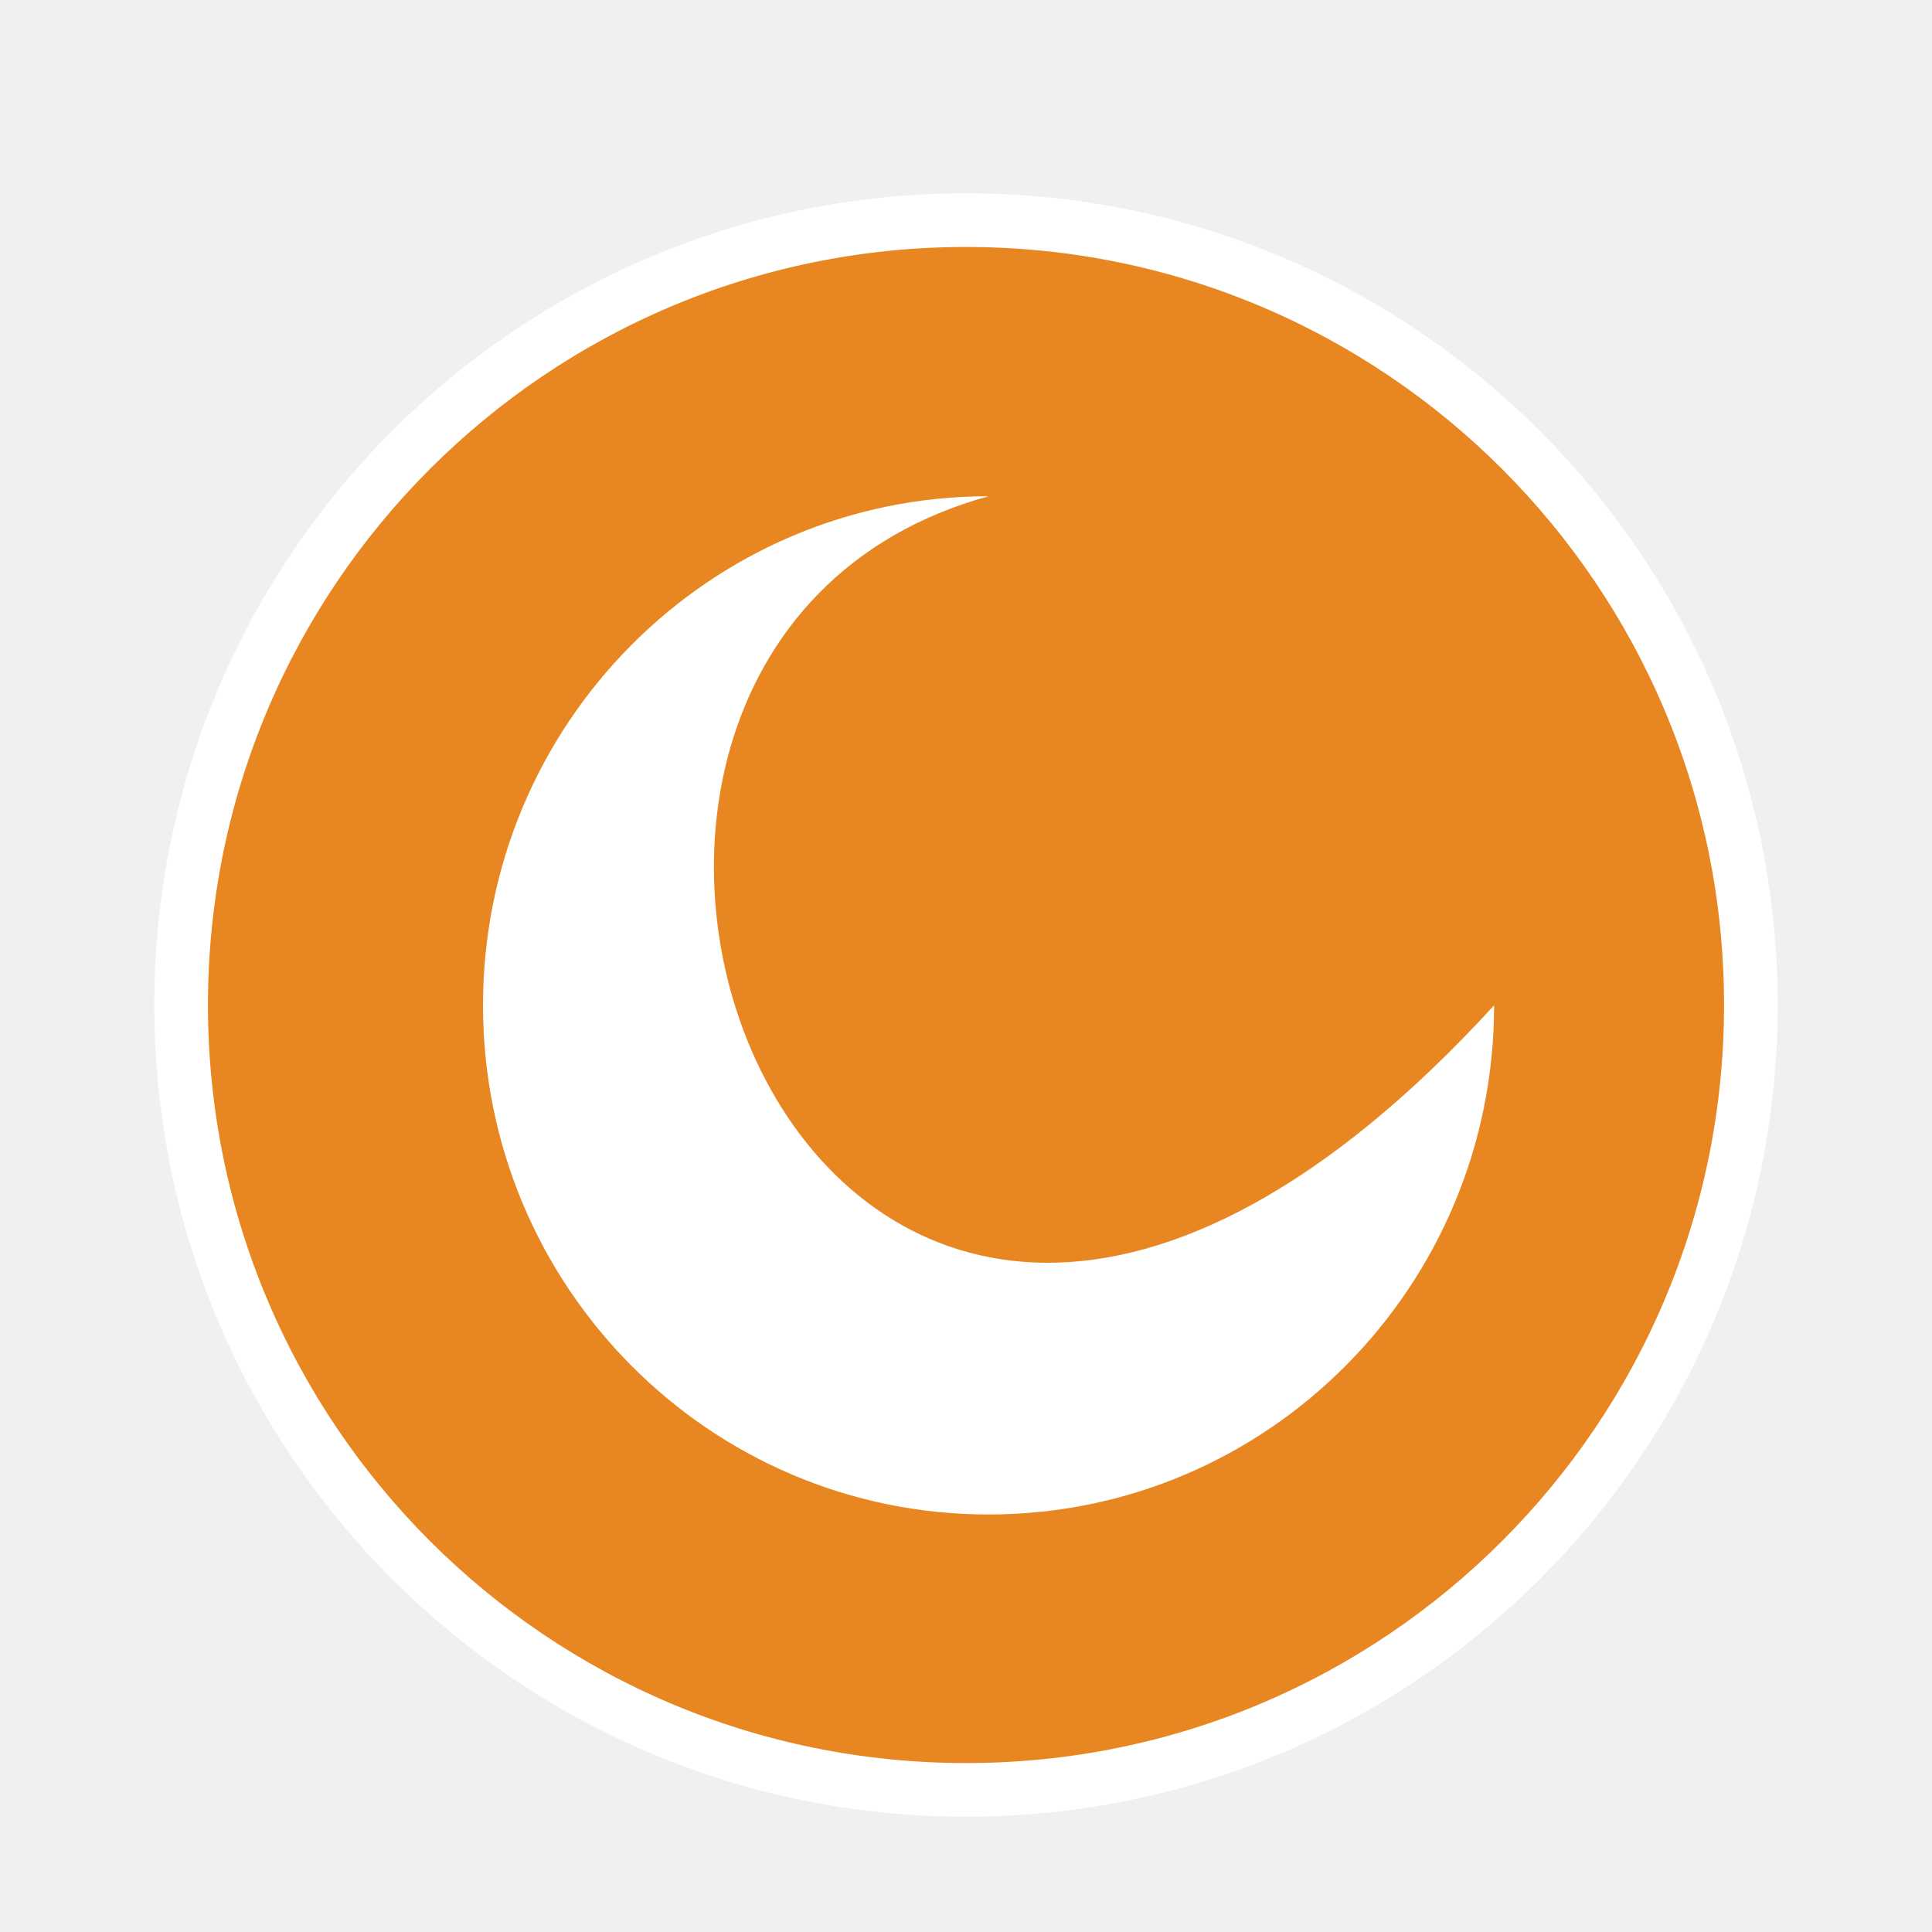
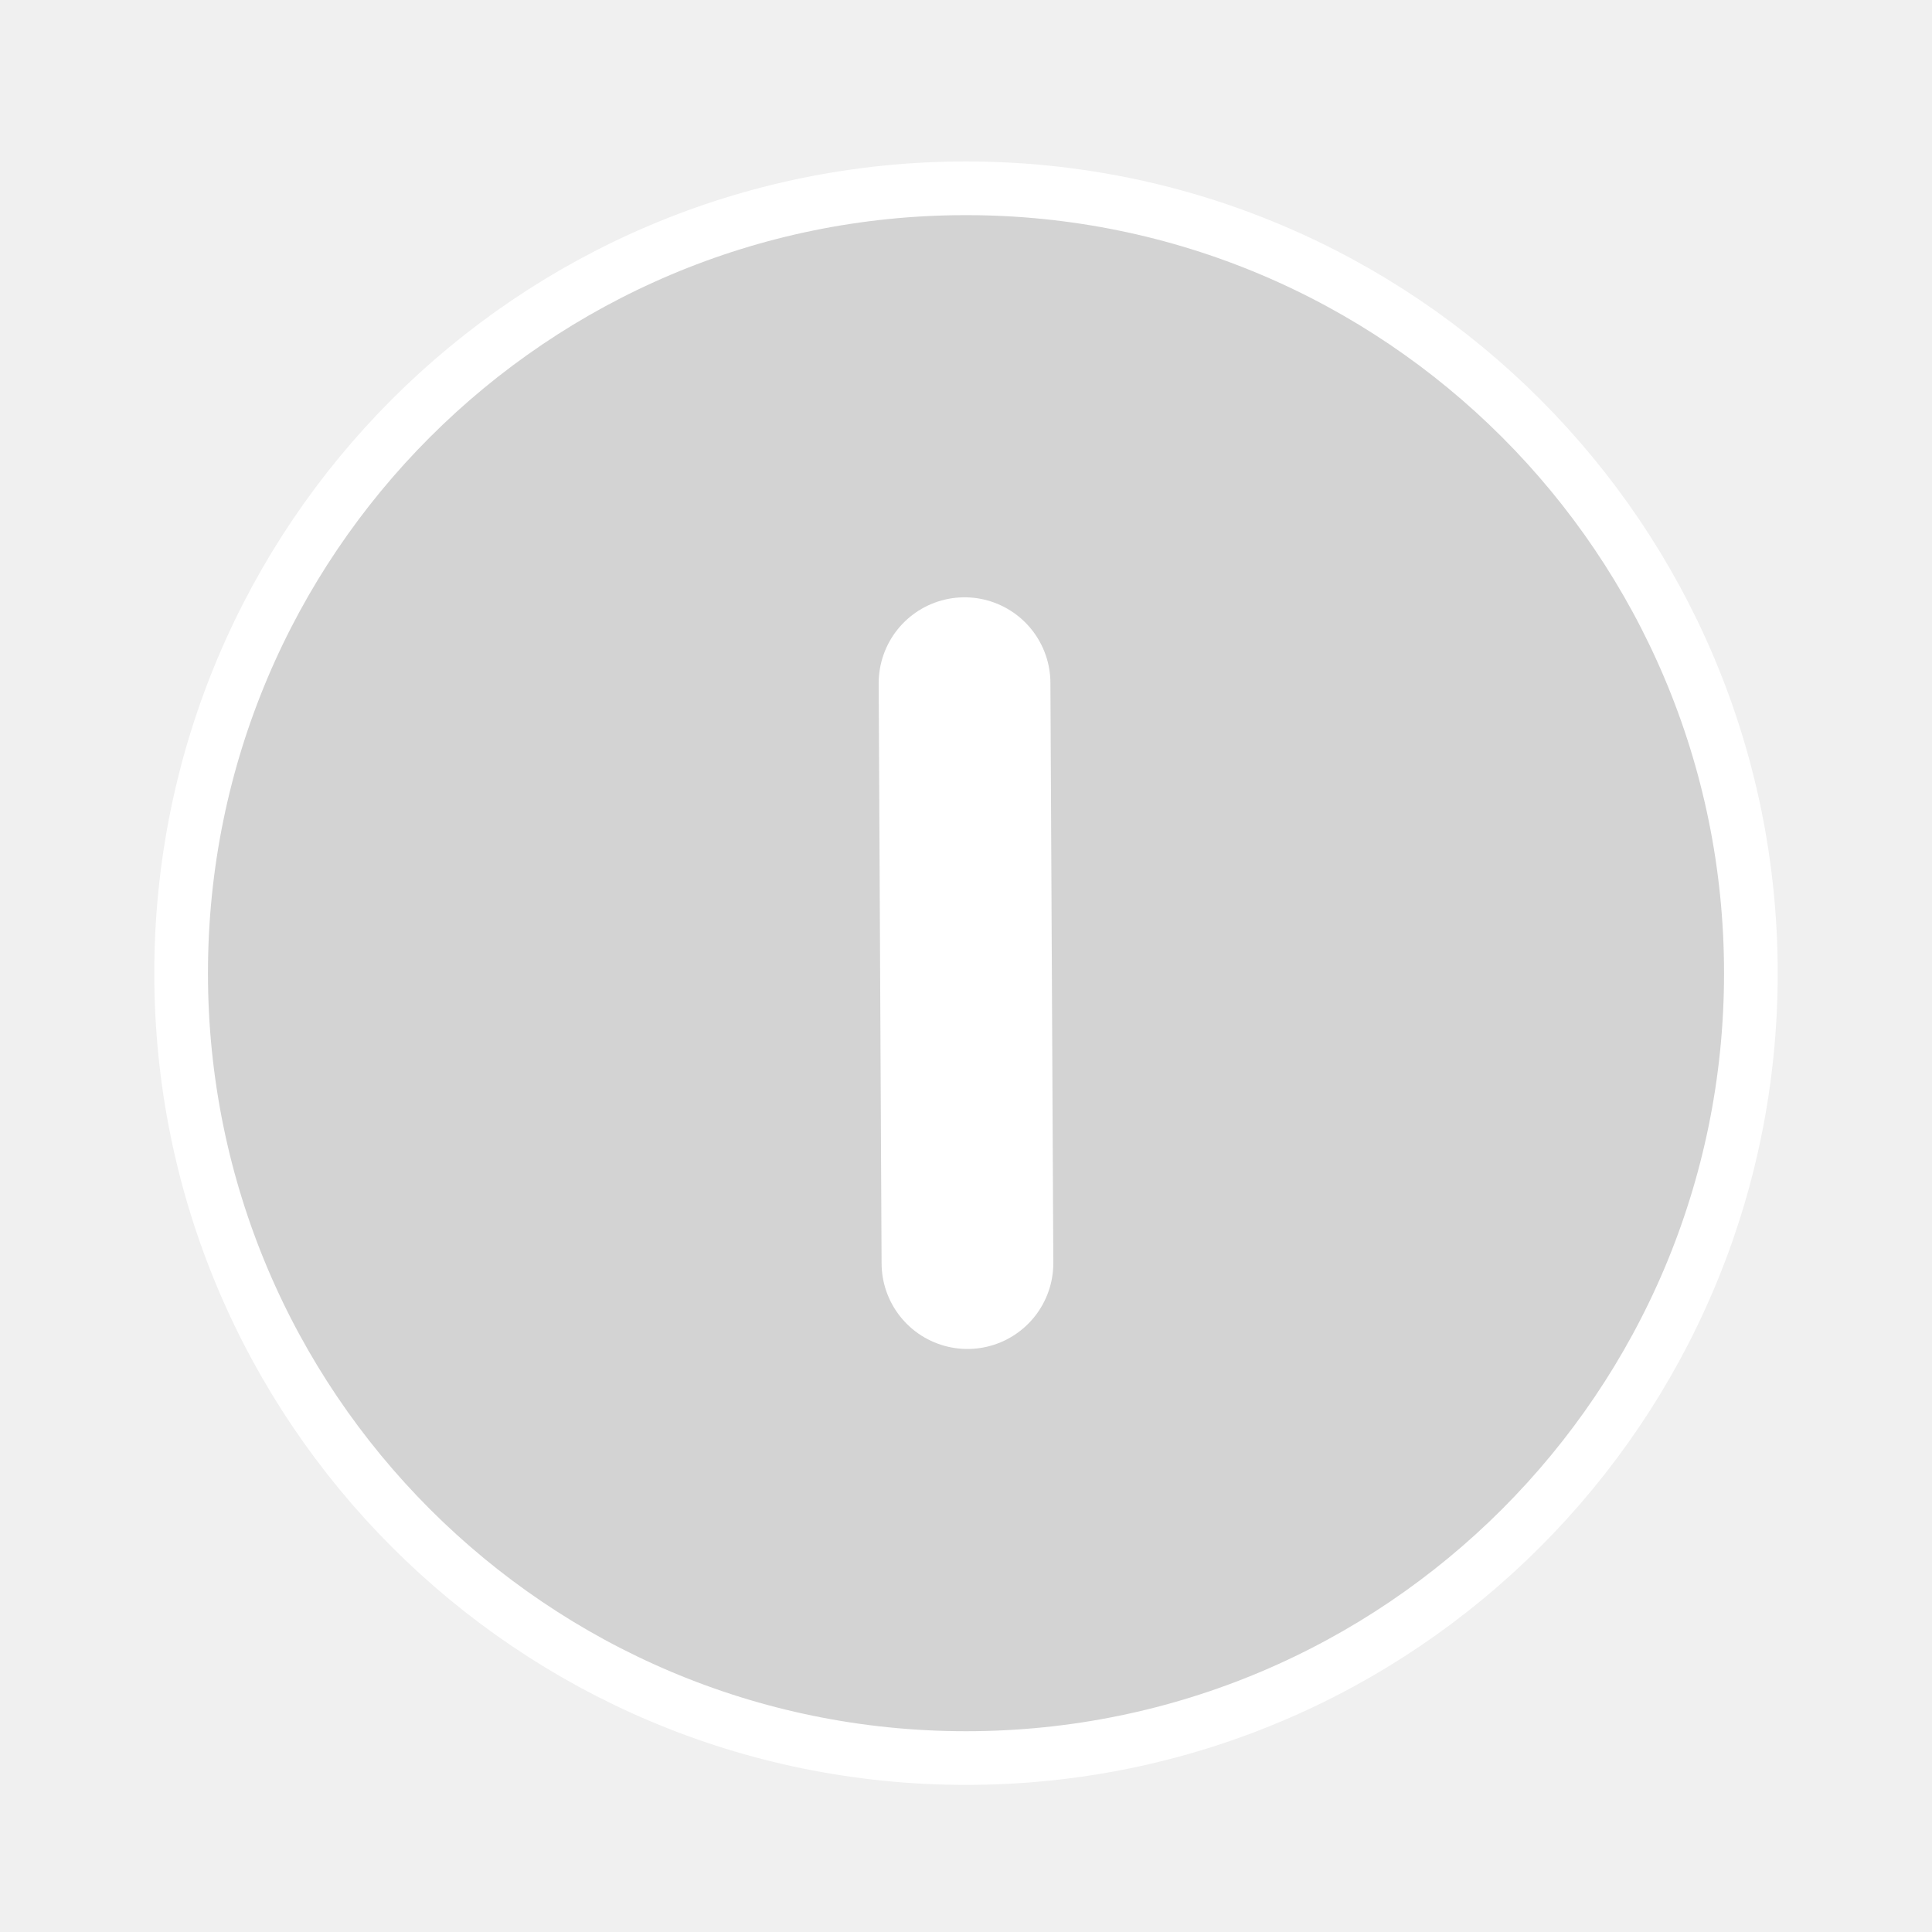
<svg xmlns="http://www.w3.org/2000/svg" width="36pt" height="36pt" viewBox="0 0 36 36" version="1.1" id="svg2">
  <defs id="defs13" />
-   <g id="surface1" style="fill:none;fill-opacity:1;stroke:#ffffff;stroke-opacity:1">
-     <path style="stroke:#ffffff;fill-rule:nonzero;fill:#e88621;fill-opacity:1;stroke-opacity:1" d="M 18 4.102 L 18 4.102 C 26.078 4.102 32.625 10.648 32.625 18.727 C 32.625 26.805 26.078 33.352 18 33.352 C 9.922 33.352 3.375 26.805 3.375 18.727 C 3.375 10.648 9.922 4.102 18 4.102 Z M 18 4.102 " id="path5" />
+   <g id="surface1" style="fill:none;fill-opacity:1;stroke:#ffffff;stroke-opacity:1" transform="translate(1.0023944e-8,-0.5932506)">
+     <path style="fill:#adadad;fill-opacity:0.42;fill-rule:nonzero;stroke:#ffffff;stroke-opacity:1" d="m 18,4.102 0,0 c 8.078,0 14.625,6.547 14.625,14.625 0,8.078 -6.547,14.625 -14.625,14.625 -8.078,0 -14.625,-6.547 -14.625,-14.625 0,-8.078 6.547,-14.625 14.625,-14.625 z m 0,0" id="path5" />
  </g>
  <g id="surface1-2" transform="matrix(1.803302,0,0,2.053731,7.187231,6.481949)" style="fill:#ffffff;fill-opacity:1" />
-   <path transform="matrix(0.7346359,0,0,0.7316726,1.155583,1.433681)" style="fill:#ffffff;fill-opacity:1;fill-rule:nonzero;stroke:none" d="m 36.324,23.644 c 0,7.161 -5.741,12.966 -12.823,12.966 -7.082,0 -12.823,-5.805 -12.823,-12.966 0,-7.161 5.741,-12.966 12.823,-12.966 -14.488,4.011 -4.508,31.97 12.823,12.966 z" id="path3864" />
+   <path style="fill:#3f2bc6;fill-opacity:1;fill-rule:evenodd;stroke:#ffffff;stroke-width:3.2;stroke-linecap:round;stroke-linejoin:miter;stroke-miterlimit:4;stroke-dasharray:none;stroke-opacity:1" d="M 18.027,23.536 17.973,12.73" id="path4147" />
</svg>
